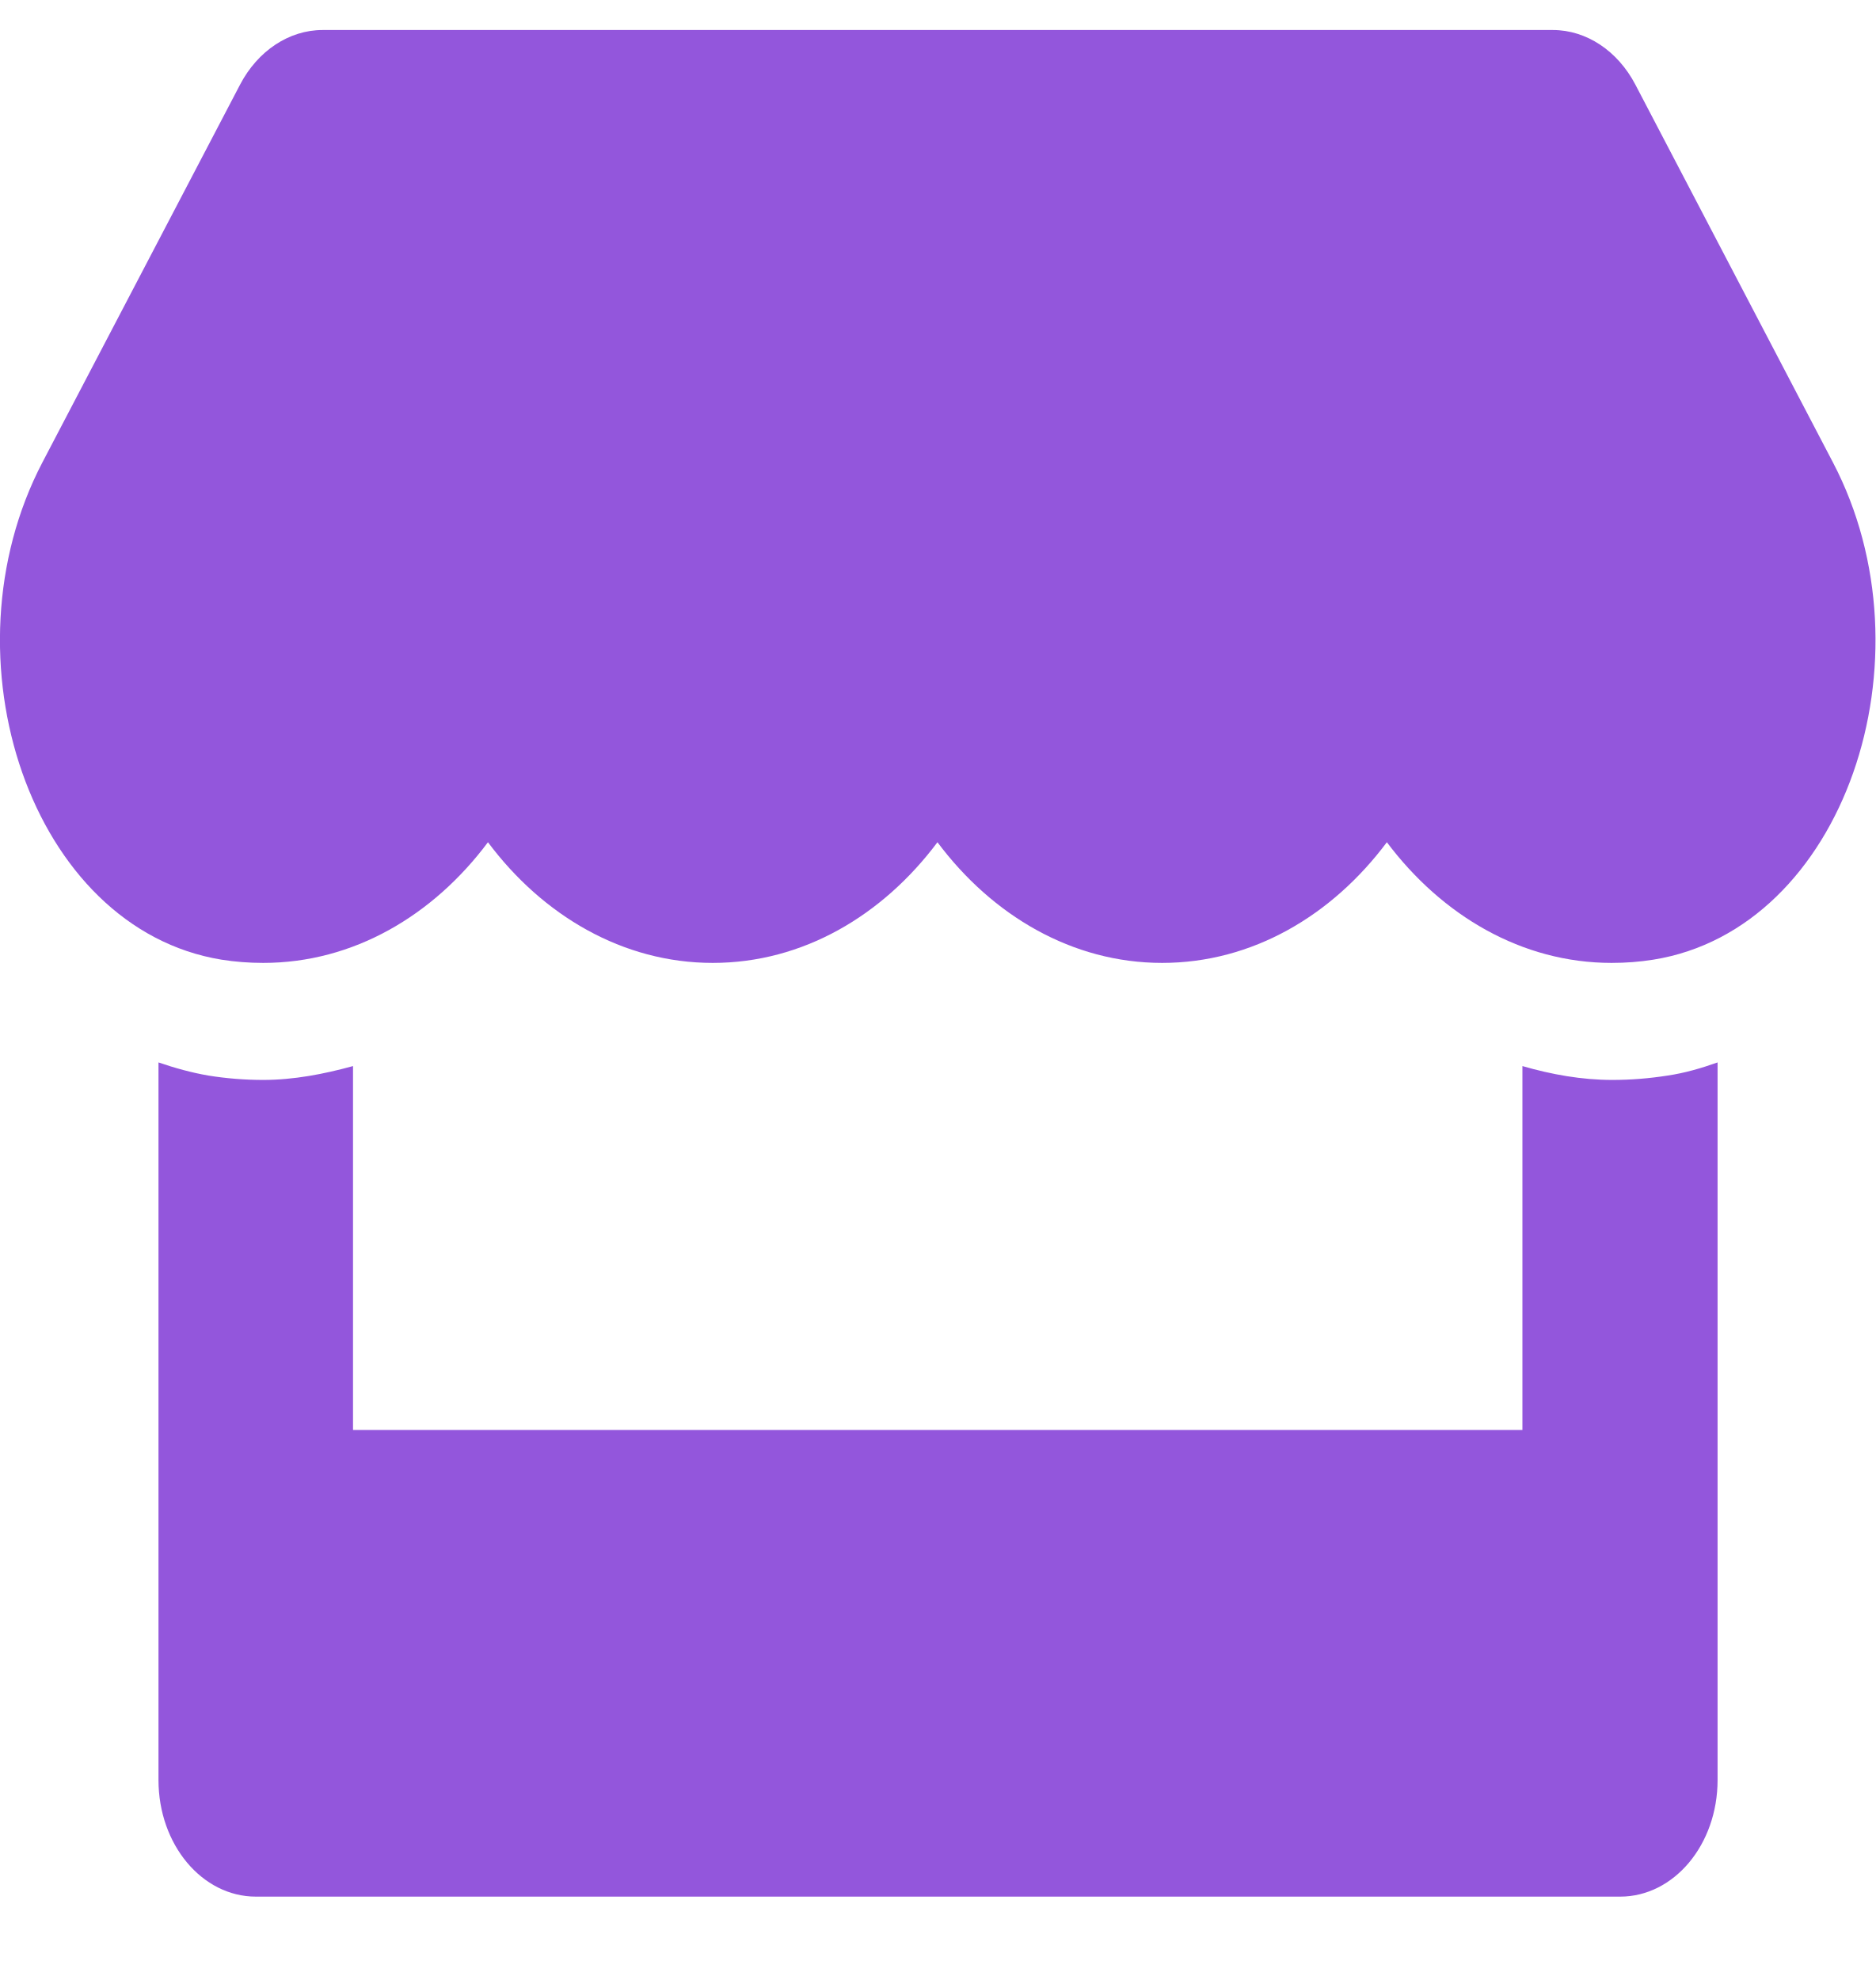
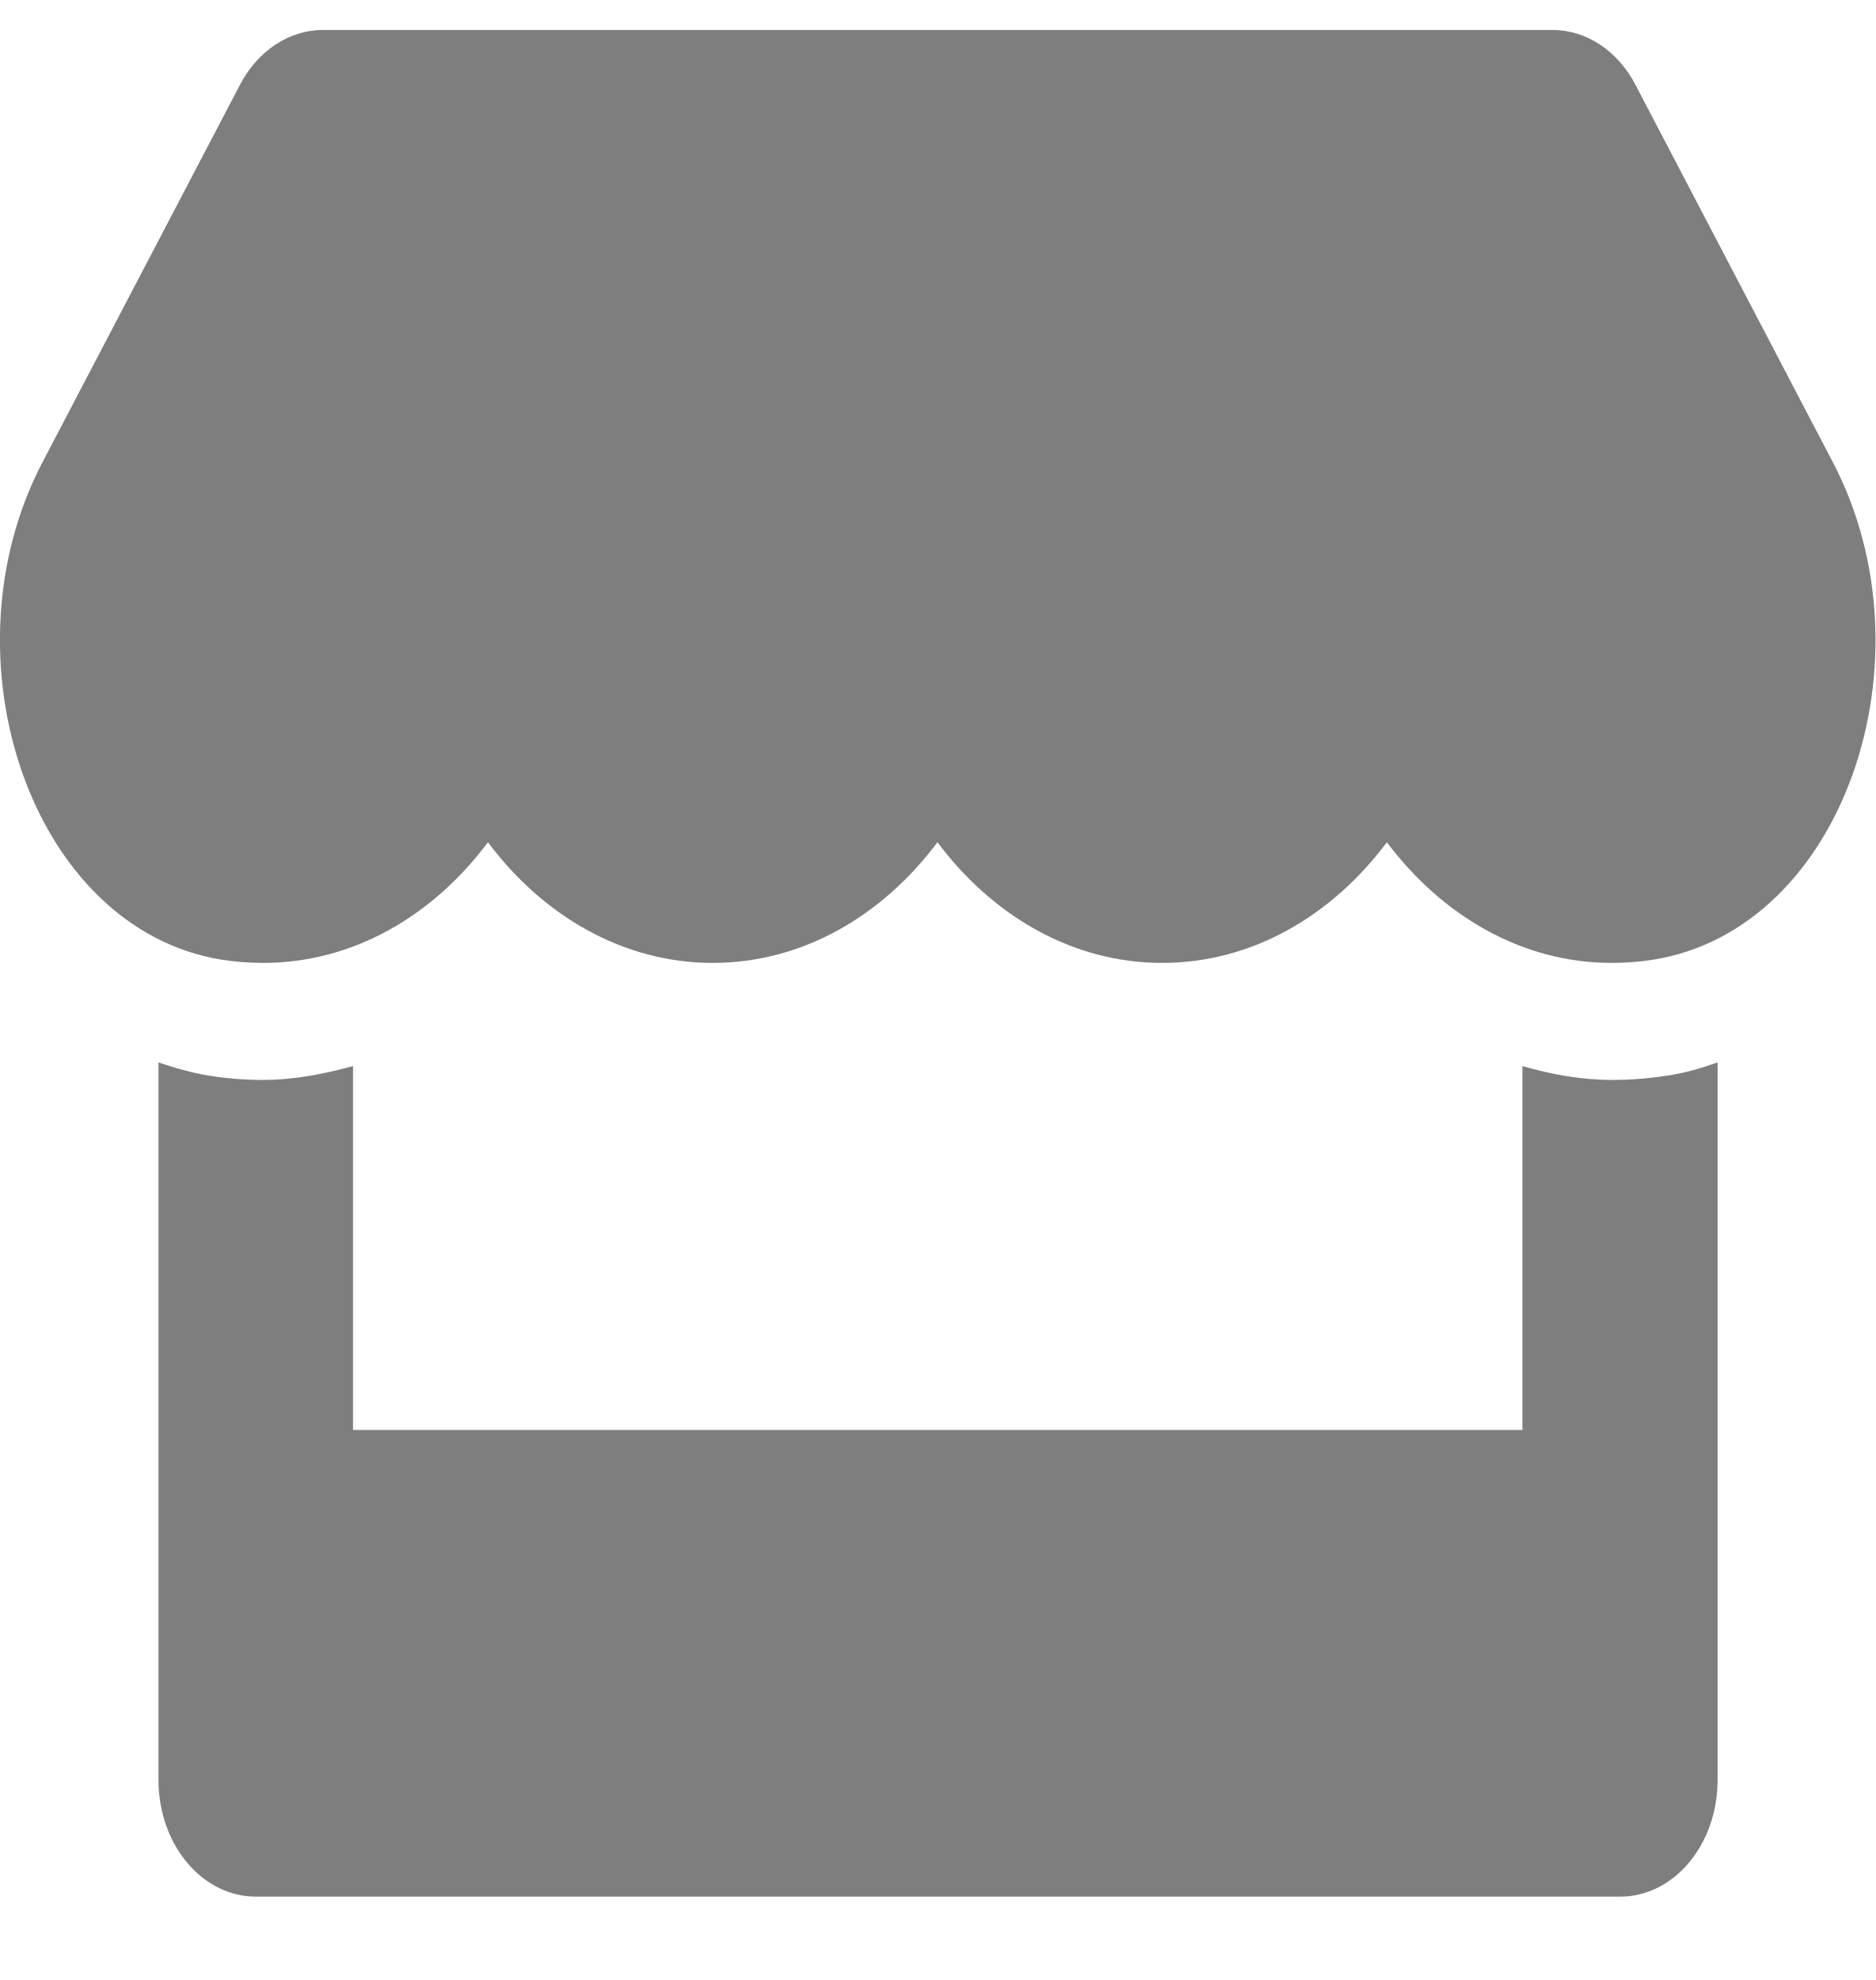
<svg xmlns="http://www.w3.org/2000/svg" width="18" height="19" viewBox="0 0 18 19" fill="none">
-   <path id="store" d="M17.591 4.437L15.695 0.812C15.525 0.487 15.224 0.288 14.903 0.288H3.096C2.775 0.288 2.474 0.487 2.304 0.812L0.407 4.437C-0.572 6.309 0.296 8.911 2.126 9.209C2.257 9.23 2.392 9.24 2.526 9.24C3.391 9.24 4.157 8.786 4.683 8.082C5.209 8.786 5.978 9.24 6.84 9.24C7.705 9.24 8.47 8.786 8.997 8.082C9.523 8.786 10.291 9.24 11.153 9.24C12.018 9.24 12.784 8.786 13.31 8.082C13.839 8.786 14.605 9.24 15.467 9.24C15.604 9.24 15.736 9.23 15.867 9.209C17.702 8.915 18.573 6.312 17.591 4.437ZM15.473 10.363C15.18 10.363 14.891 10.311 14.611 10.23V13.722H3.388V10.23C3.108 10.307 2.818 10.363 2.526 10.363C2.351 10.363 2.173 10.349 2 10.321C1.837 10.293 1.676 10.248 1.521 10.195V17.081C1.521 17.7 1.939 18.2 2.456 18.2H15.549C16.066 18.2 16.484 17.7 16.484 17.081V10.195C16.326 10.251 16.168 10.297 16.005 10.321C15.826 10.349 15.651 10.363 15.473 10.363Z" fill="#9356DC" />
+   <style>
+     #store:hover {
+         fill: pink;
+     }
+ </style>
+   <path id="store" d="M17.591 4.437L15.695 0.812C15.525 0.487 15.224 0.288 14.903 0.288H3.096C2.775 0.288 2.474 0.487 2.304 0.812L0.407 4.437C-0.572 6.309 0.296 8.911 2.126 9.209C2.257 9.23 2.392 9.24 2.526 9.24C3.391 9.24 4.157 8.786 4.683 8.082C5.209 8.786 5.978 9.24 6.84 9.24C7.705 9.24 8.47 8.786 8.997 8.082C9.523 8.786 10.291 9.24 11.153 9.24C12.018 9.24 12.784 8.786 13.31 8.082C13.839 8.786 14.605 9.24 15.467 9.24C15.604 9.24 15.736 9.23 15.867 9.209C17.702 8.915 18.573 6.312 17.591 4.437ZM15.473 10.363C15.18 10.363 14.891 10.311 14.611 10.23V13.722H3.388V10.23C3.108 10.307 2.818 10.363 2.526 10.363C2.351 10.363 2.173 10.349 2 10.321C1.837 10.293 1.676 10.248 1.521 10.195V17.081C1.521 17.7 1.939 18.2 2.456 18.2H15.549C16.066 18.2 16.484 17.7 16.484 17.081V10.195C16.326 10.251 16.168 10.297 16.005 10.321C15.826 10.349 15.651 10.363 15.473 10.363Z" fill="#7E7E7E" />
</svg>
